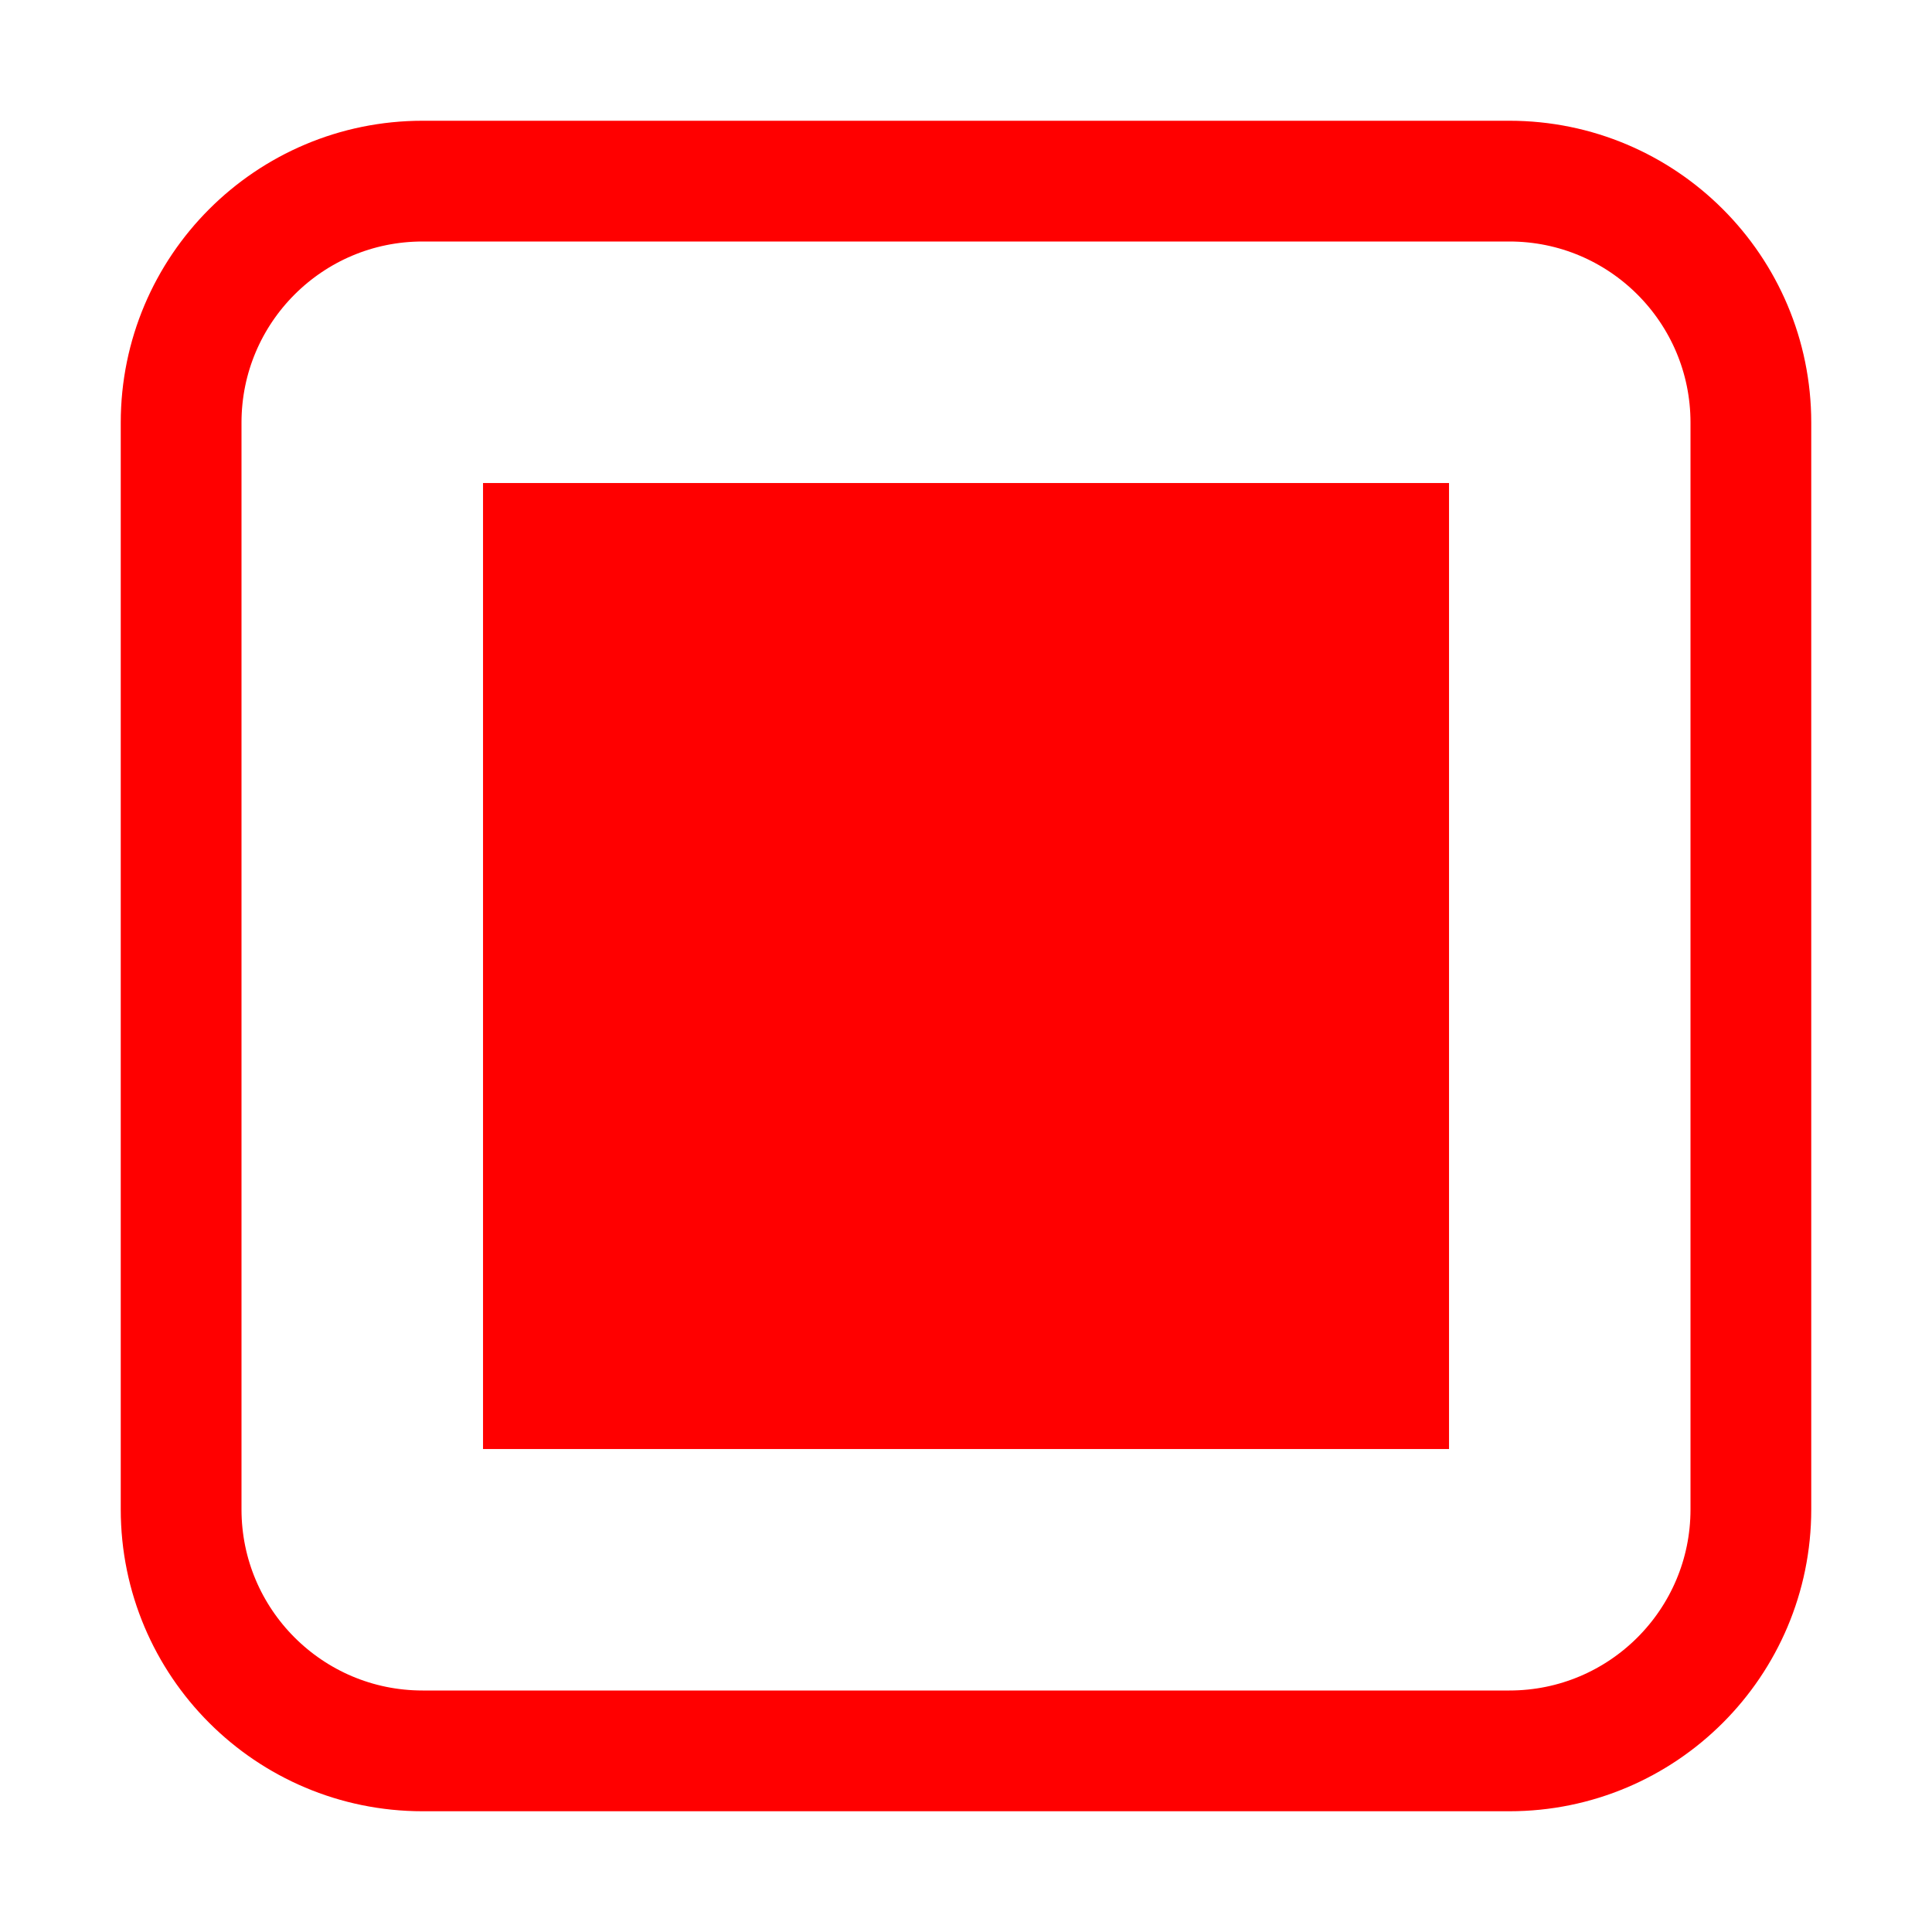
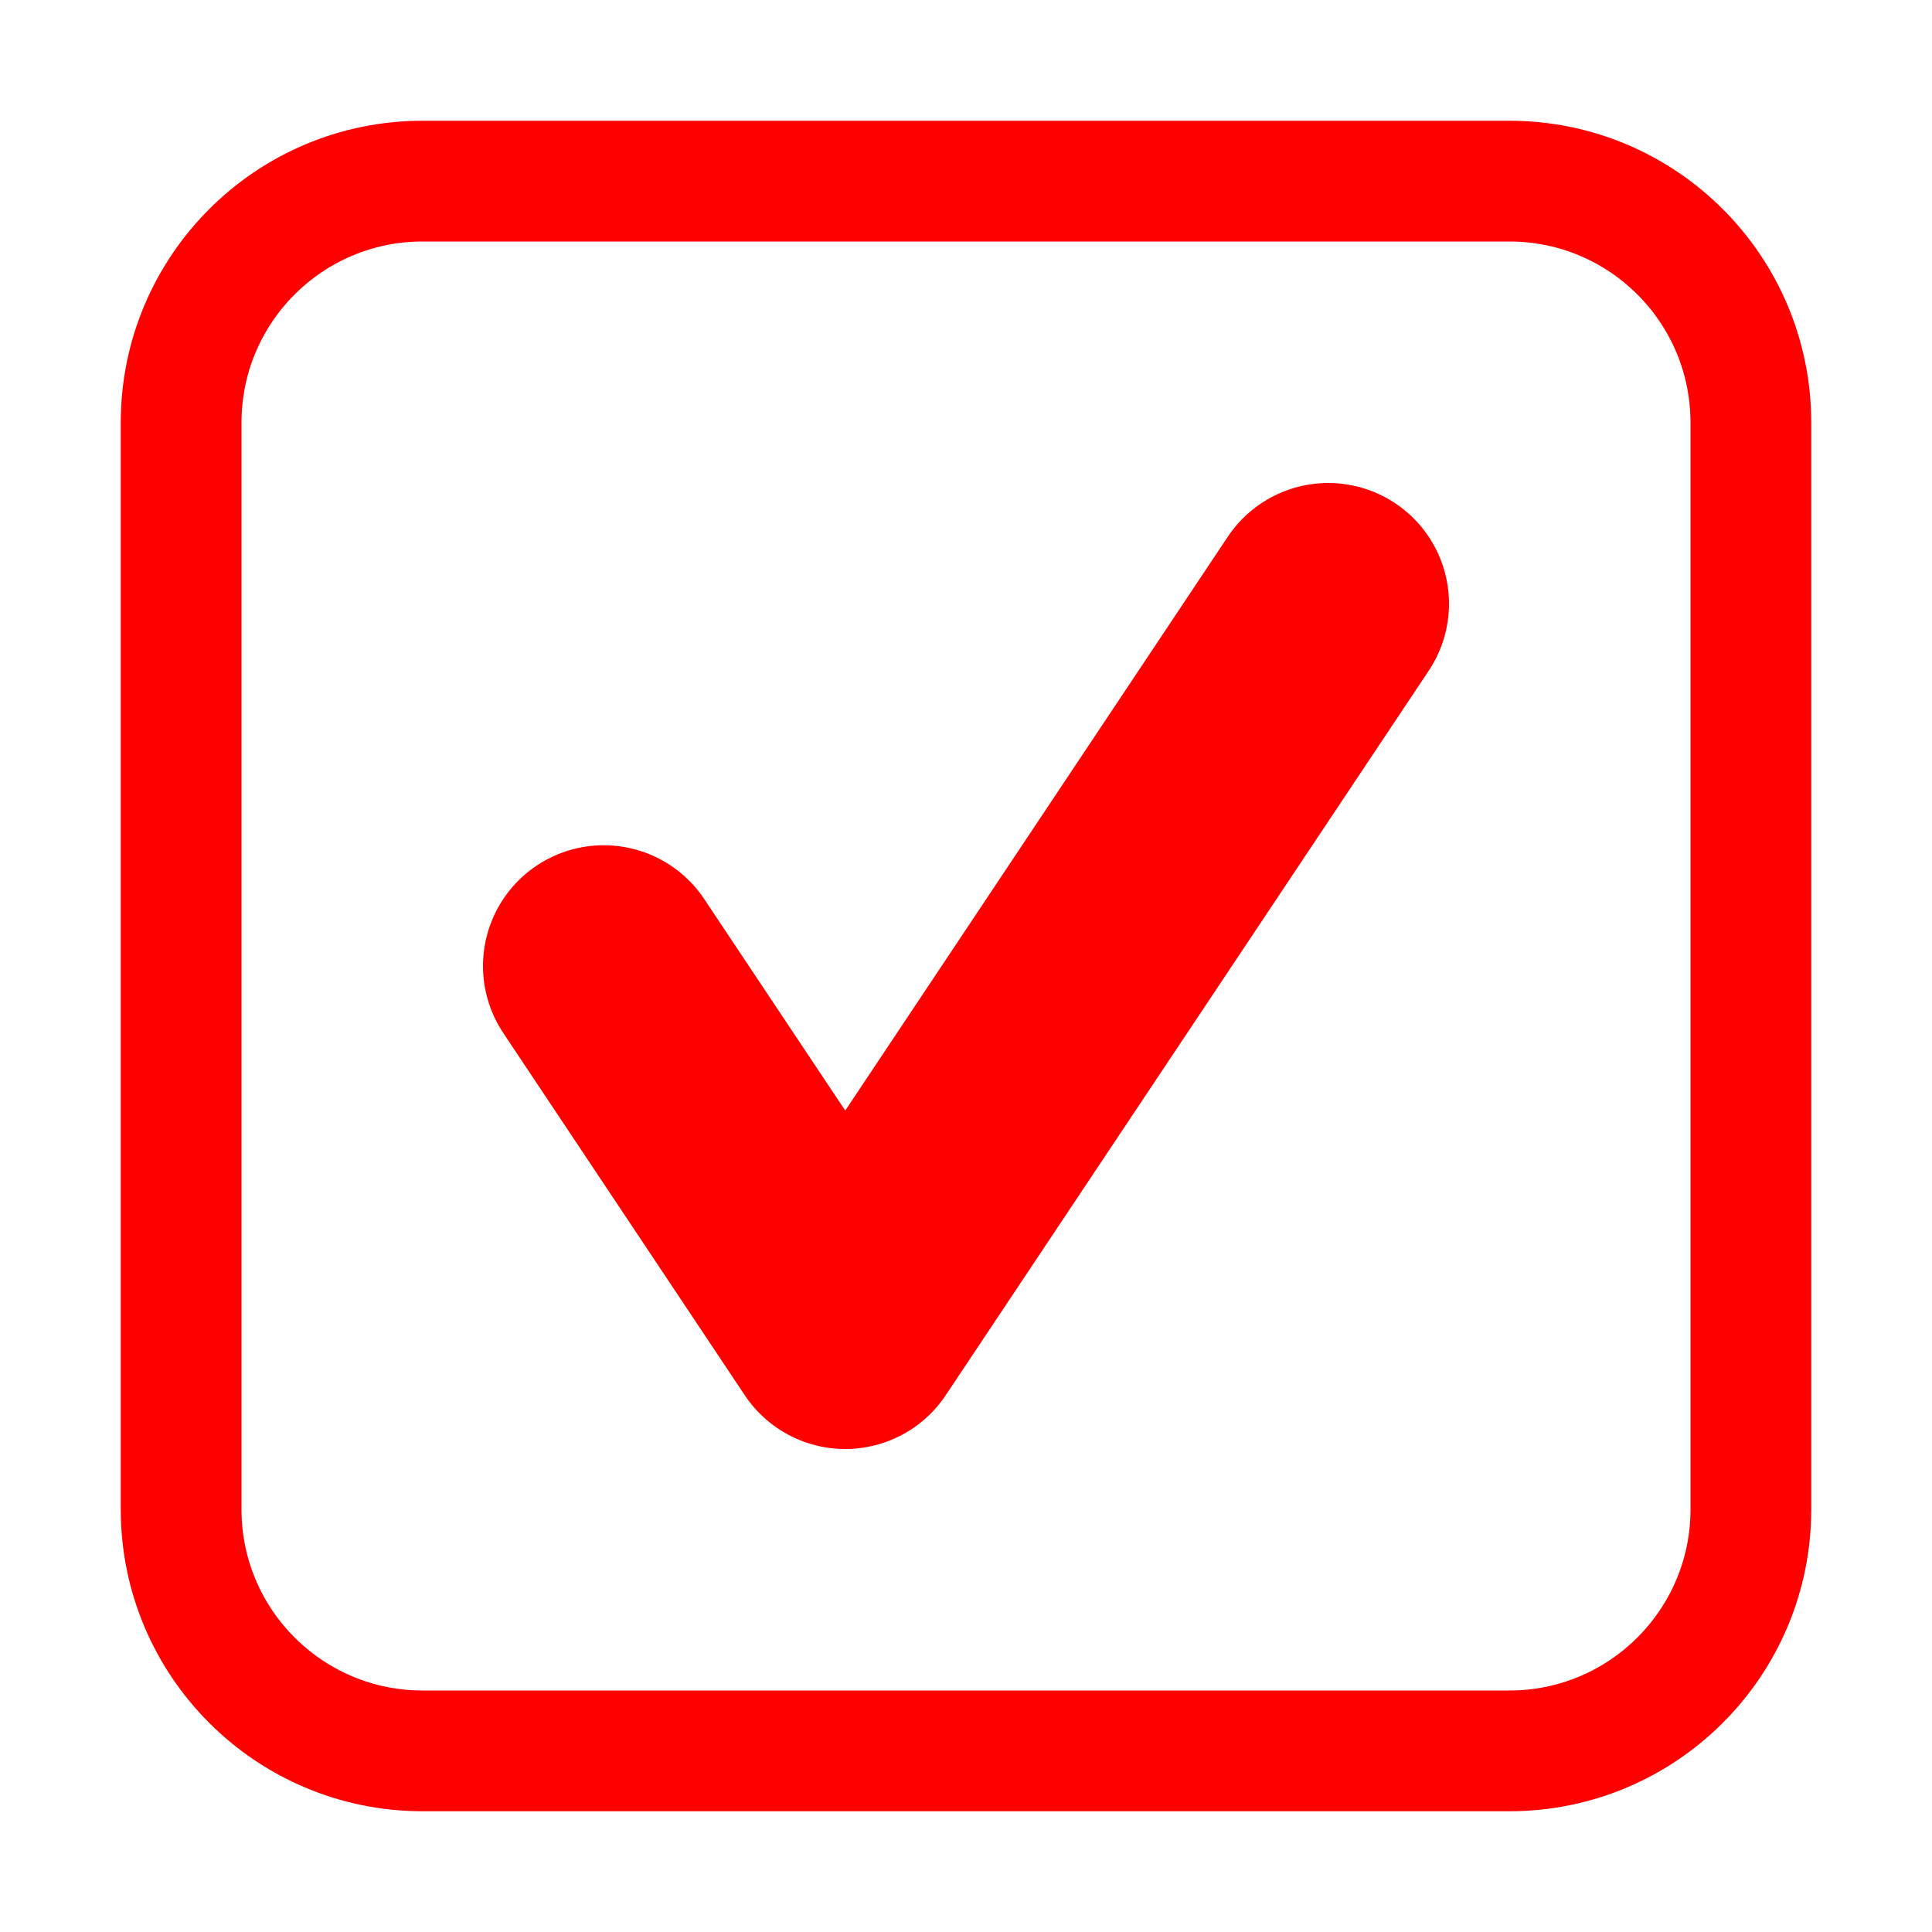
<svg xmlns="http://www.w3.org/2000/svg" width="32" height="32" viewBox="0 0 32 32" id="svg2" version="1.1">
  <defs id="defs4" />
  <g id="layer1" transform="translate(0,-1020.362)">
    <rect style="opacity:1;fill:#000000;fill-opacity:0;fill-rule:evenodd;stroke:#ff0000;stroke-width:2;stroke-linecap:butt;stroke-linejoin:miter;stroke-miterlimit:4;stroke-dasharray:none;stroke-opacity:1" id="rect3338" width="26" height="26" x="3" y="1023.362" ry="4" />
-     <rect style="opacity:1;fill:#ff0000;fill-opacity:1;stroke:#ff0000;stroke-width:1.297;stroke-miterlimit:4;stroke-dasharray:none;stroke-opacity:1" id="rect4159" width="14.703" height="14.703" x="8.649" y="1029.011" rx="0" ry="2" />
+     <path style="fill:none;stroke:#ff0000;stroke-width:4;stroke-linecap:round;stroke-linejoin:round;stroke-miterlimit:4;stroke-dasharray:none;stroke-opacity:1" d="m 10,1036.362 4,6 8,-12" id="path835" />
  </g>
</svg>
